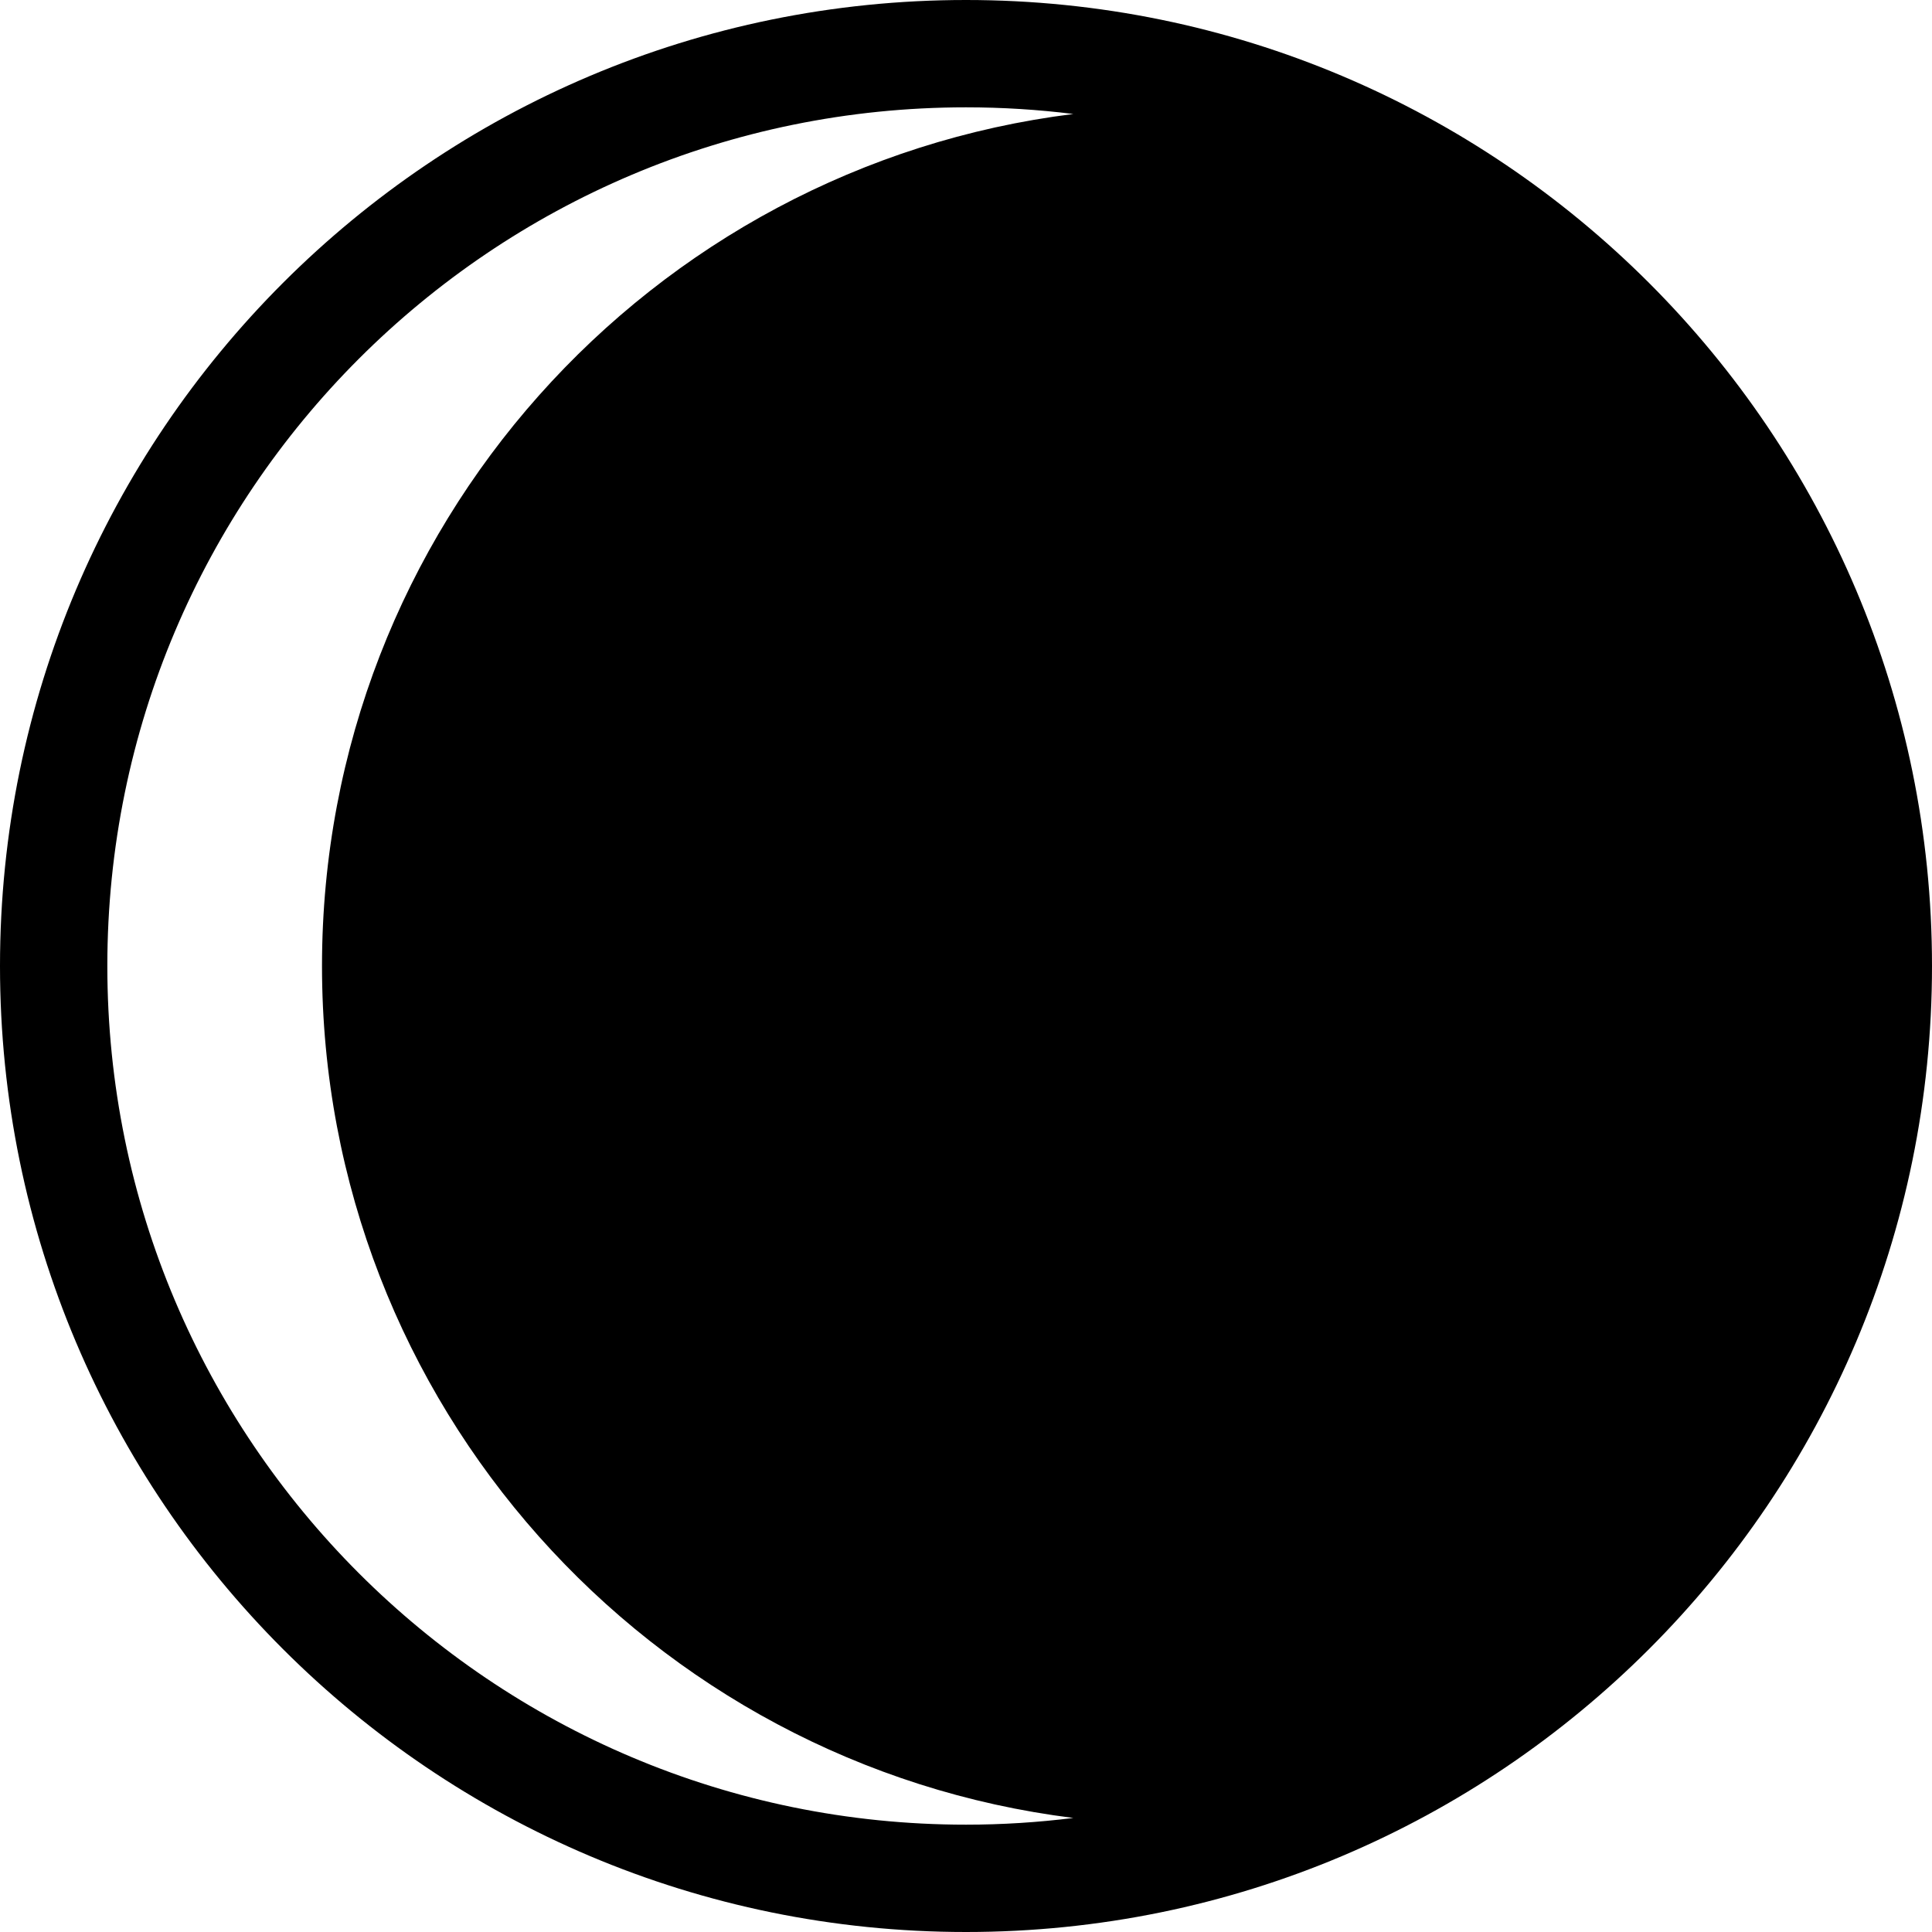
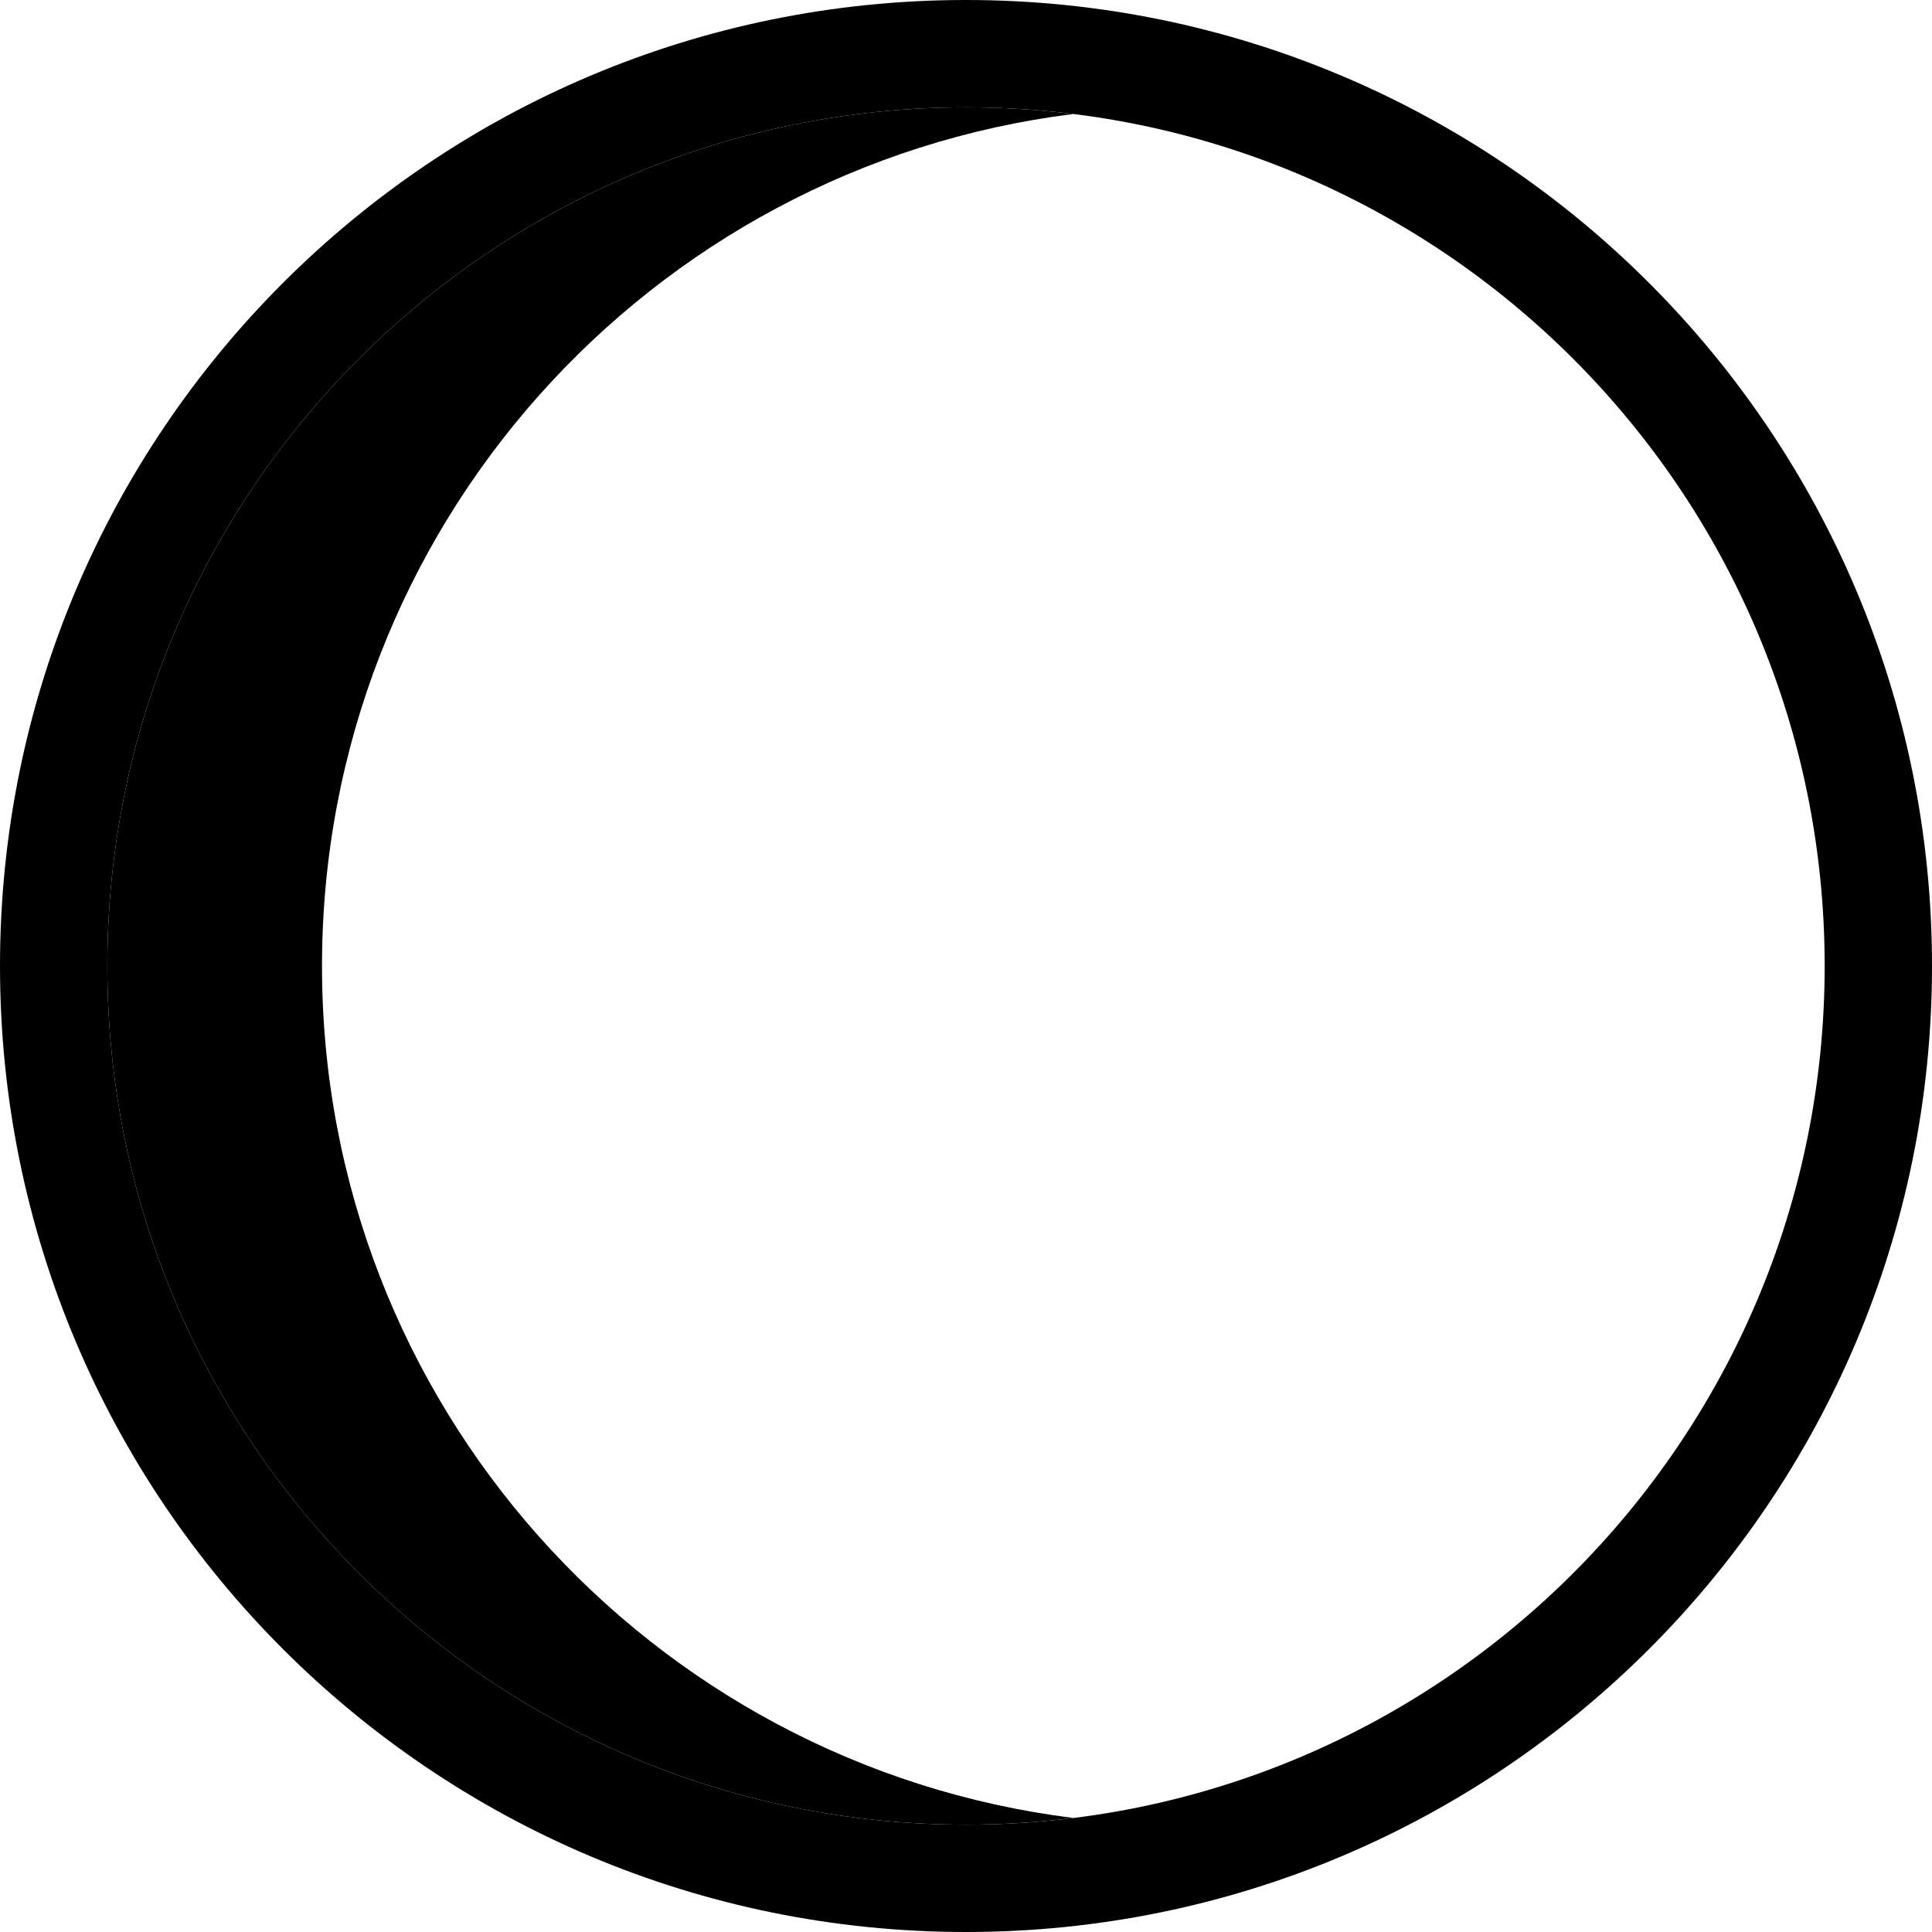
<svg xmlns="http://www.w3.org/2000/svg" width="36" height="36" viewBox="0 0 36 36" fill="none">
-   <path fill-rule="evenodd" clip-rule="evenodd" d="M18 0C27.941 0 36 8.059 36 18C36 27.941 27.941 36 18 36C8.059 36 0 27.941 0 18C0 8.059 8.059 0 18 0ZM18 2C9.163 2 2 9.163 2 18C2 26.837 9.163 34 18 34C18.677 34 19.345 33.957 20 33.875C12.107 32.891 6 26.159 6 18C6 9.841 12.107 3.108 20 2.124C19.345 2.042 18.677 2 18 2Z" fill="black" />
+   <path d="M34 18C34 9.163 26.837 2 18 2C9.163 2 2 9.163 2 18C2 26.837 9.163 34 18 34V36C8.059 36 0 27.941 0 18C0 8.059 8.059 0 18 0C27.941 0 36 8.059 36 18C36 27.941 27.941 36 18 36V34C26.837 34 34 26.837 34 18Z" fill="black" />
+   <path d="M18 2C18.677 2 19.345 2.042 20 2.124C12.107 3.108 6 9.841 6 18C6 26.159 12.107 32.891 20 33.875C19.345 33.957 18.677 34 18 34C9.163 34 2 26.837 2 18C2 9.163 9.163 2 18 2Z" fill="black" />
</svg>
